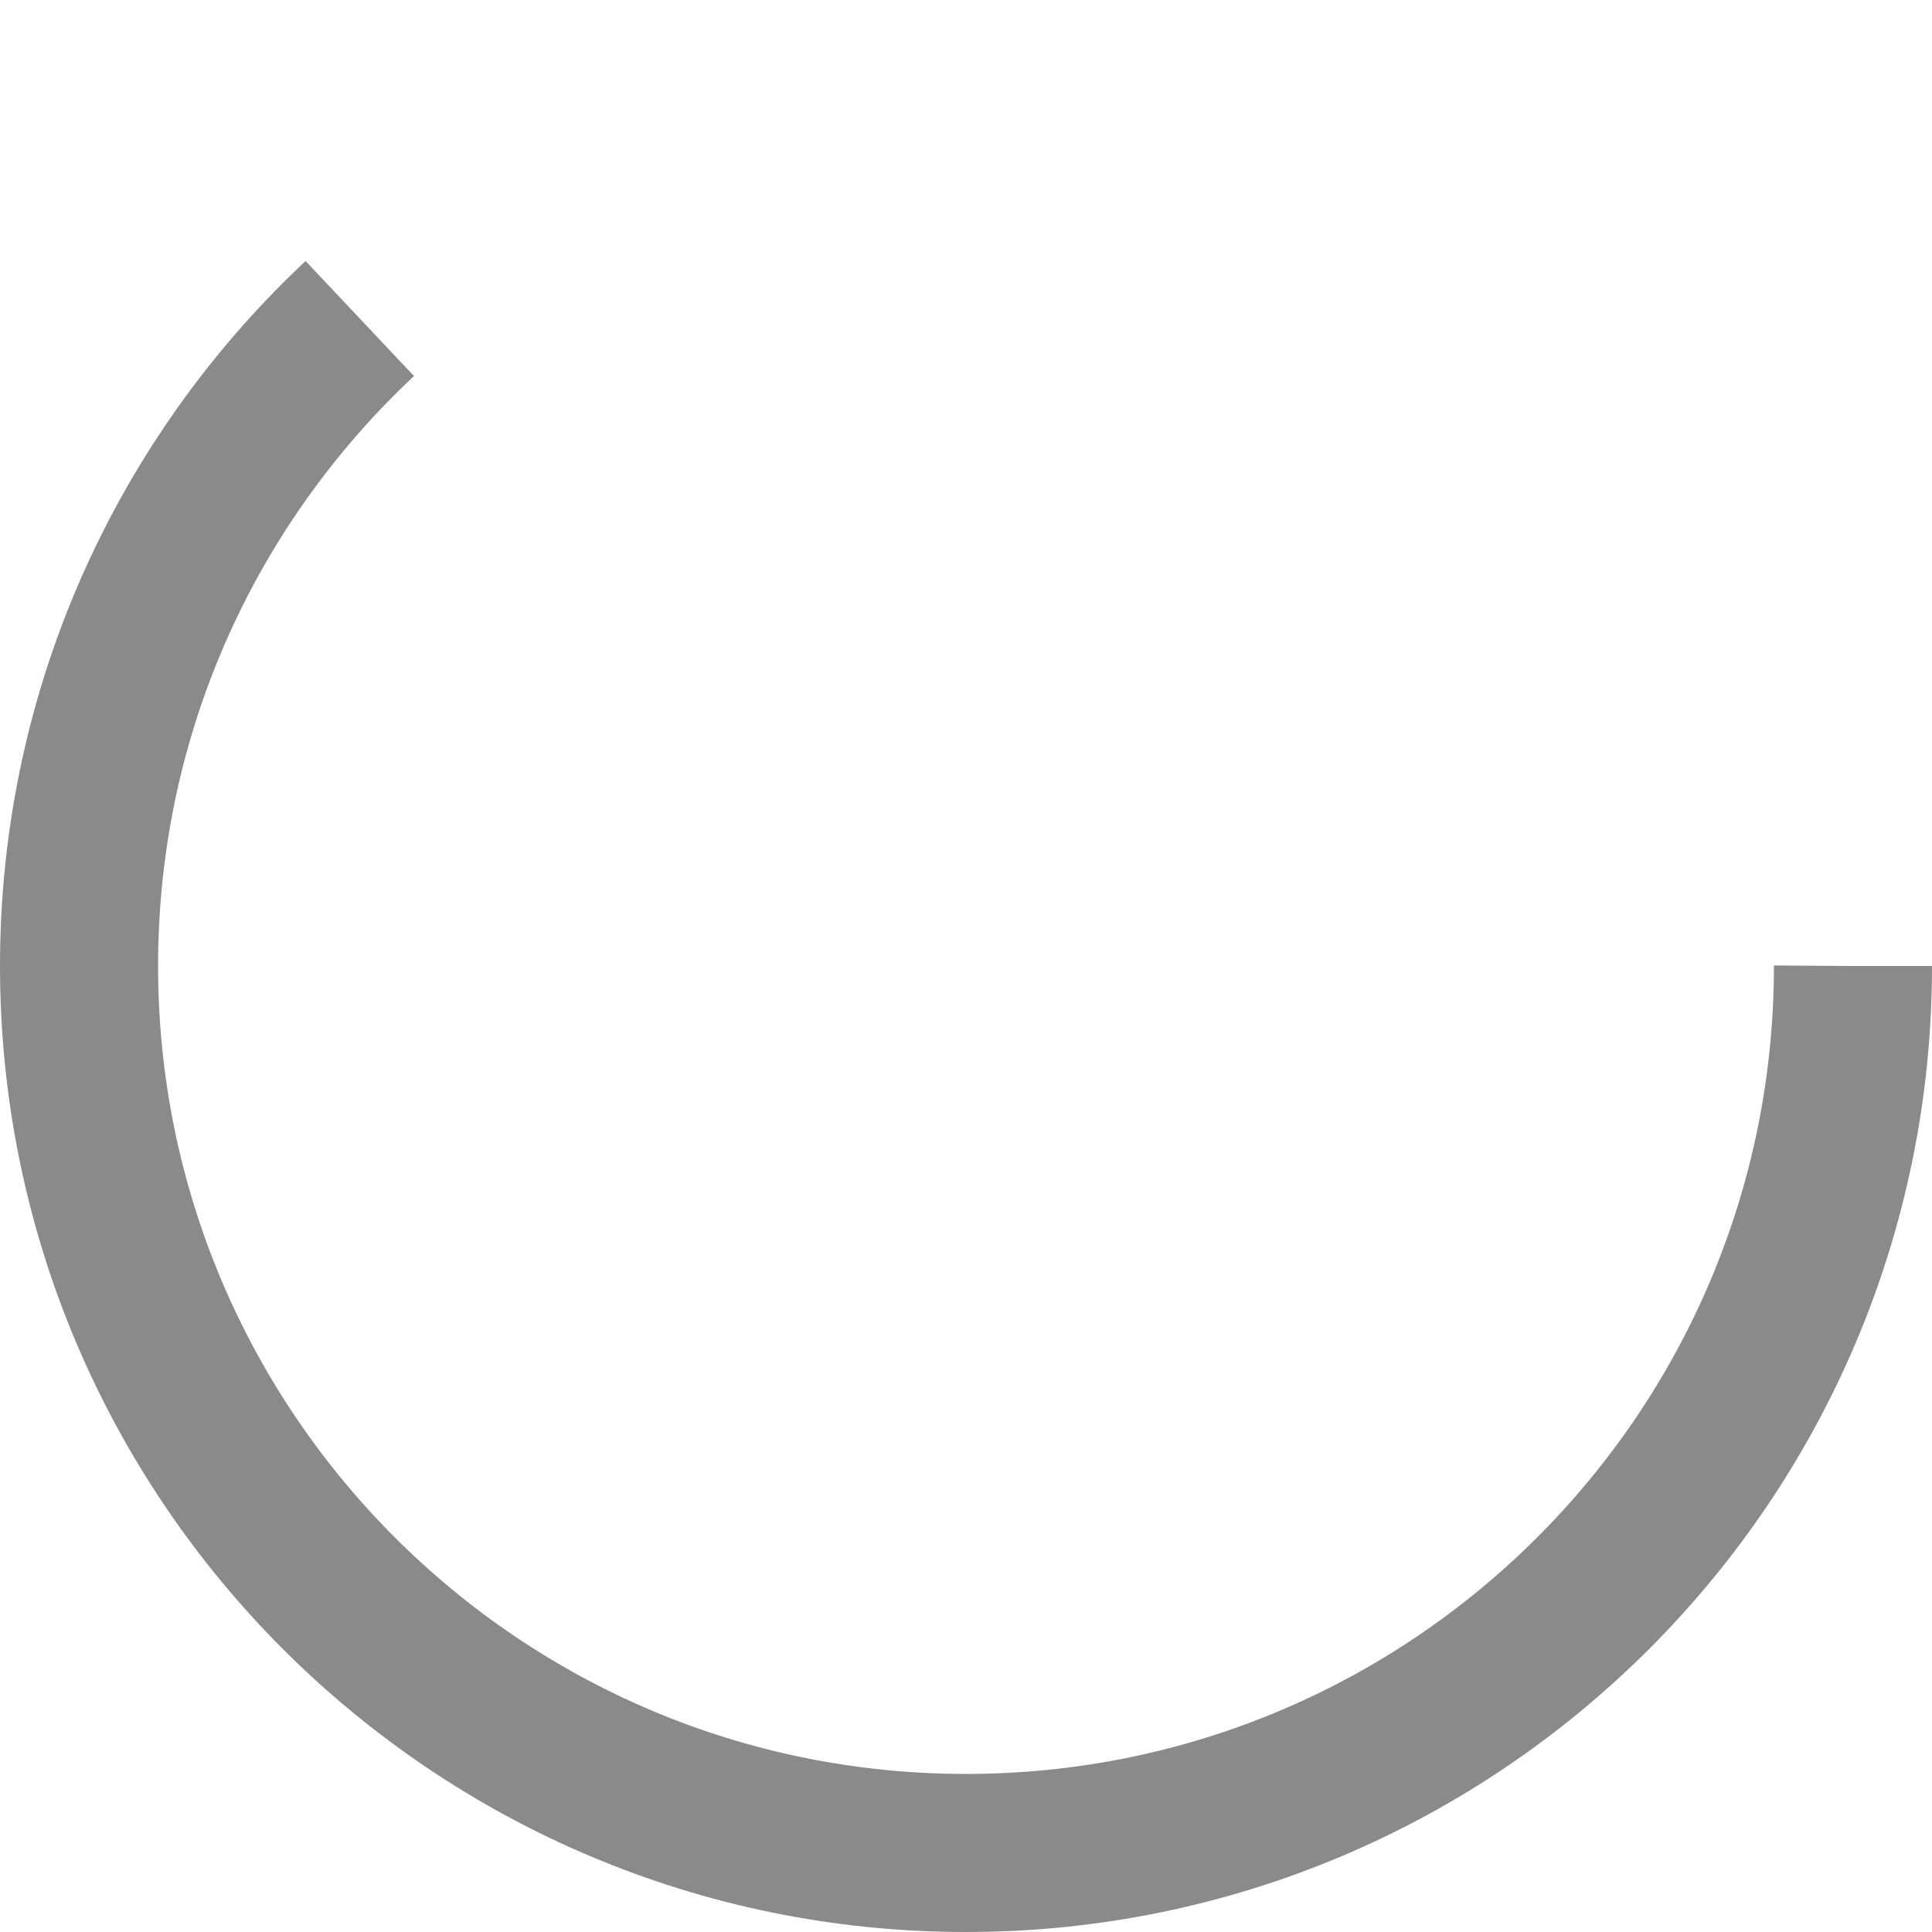
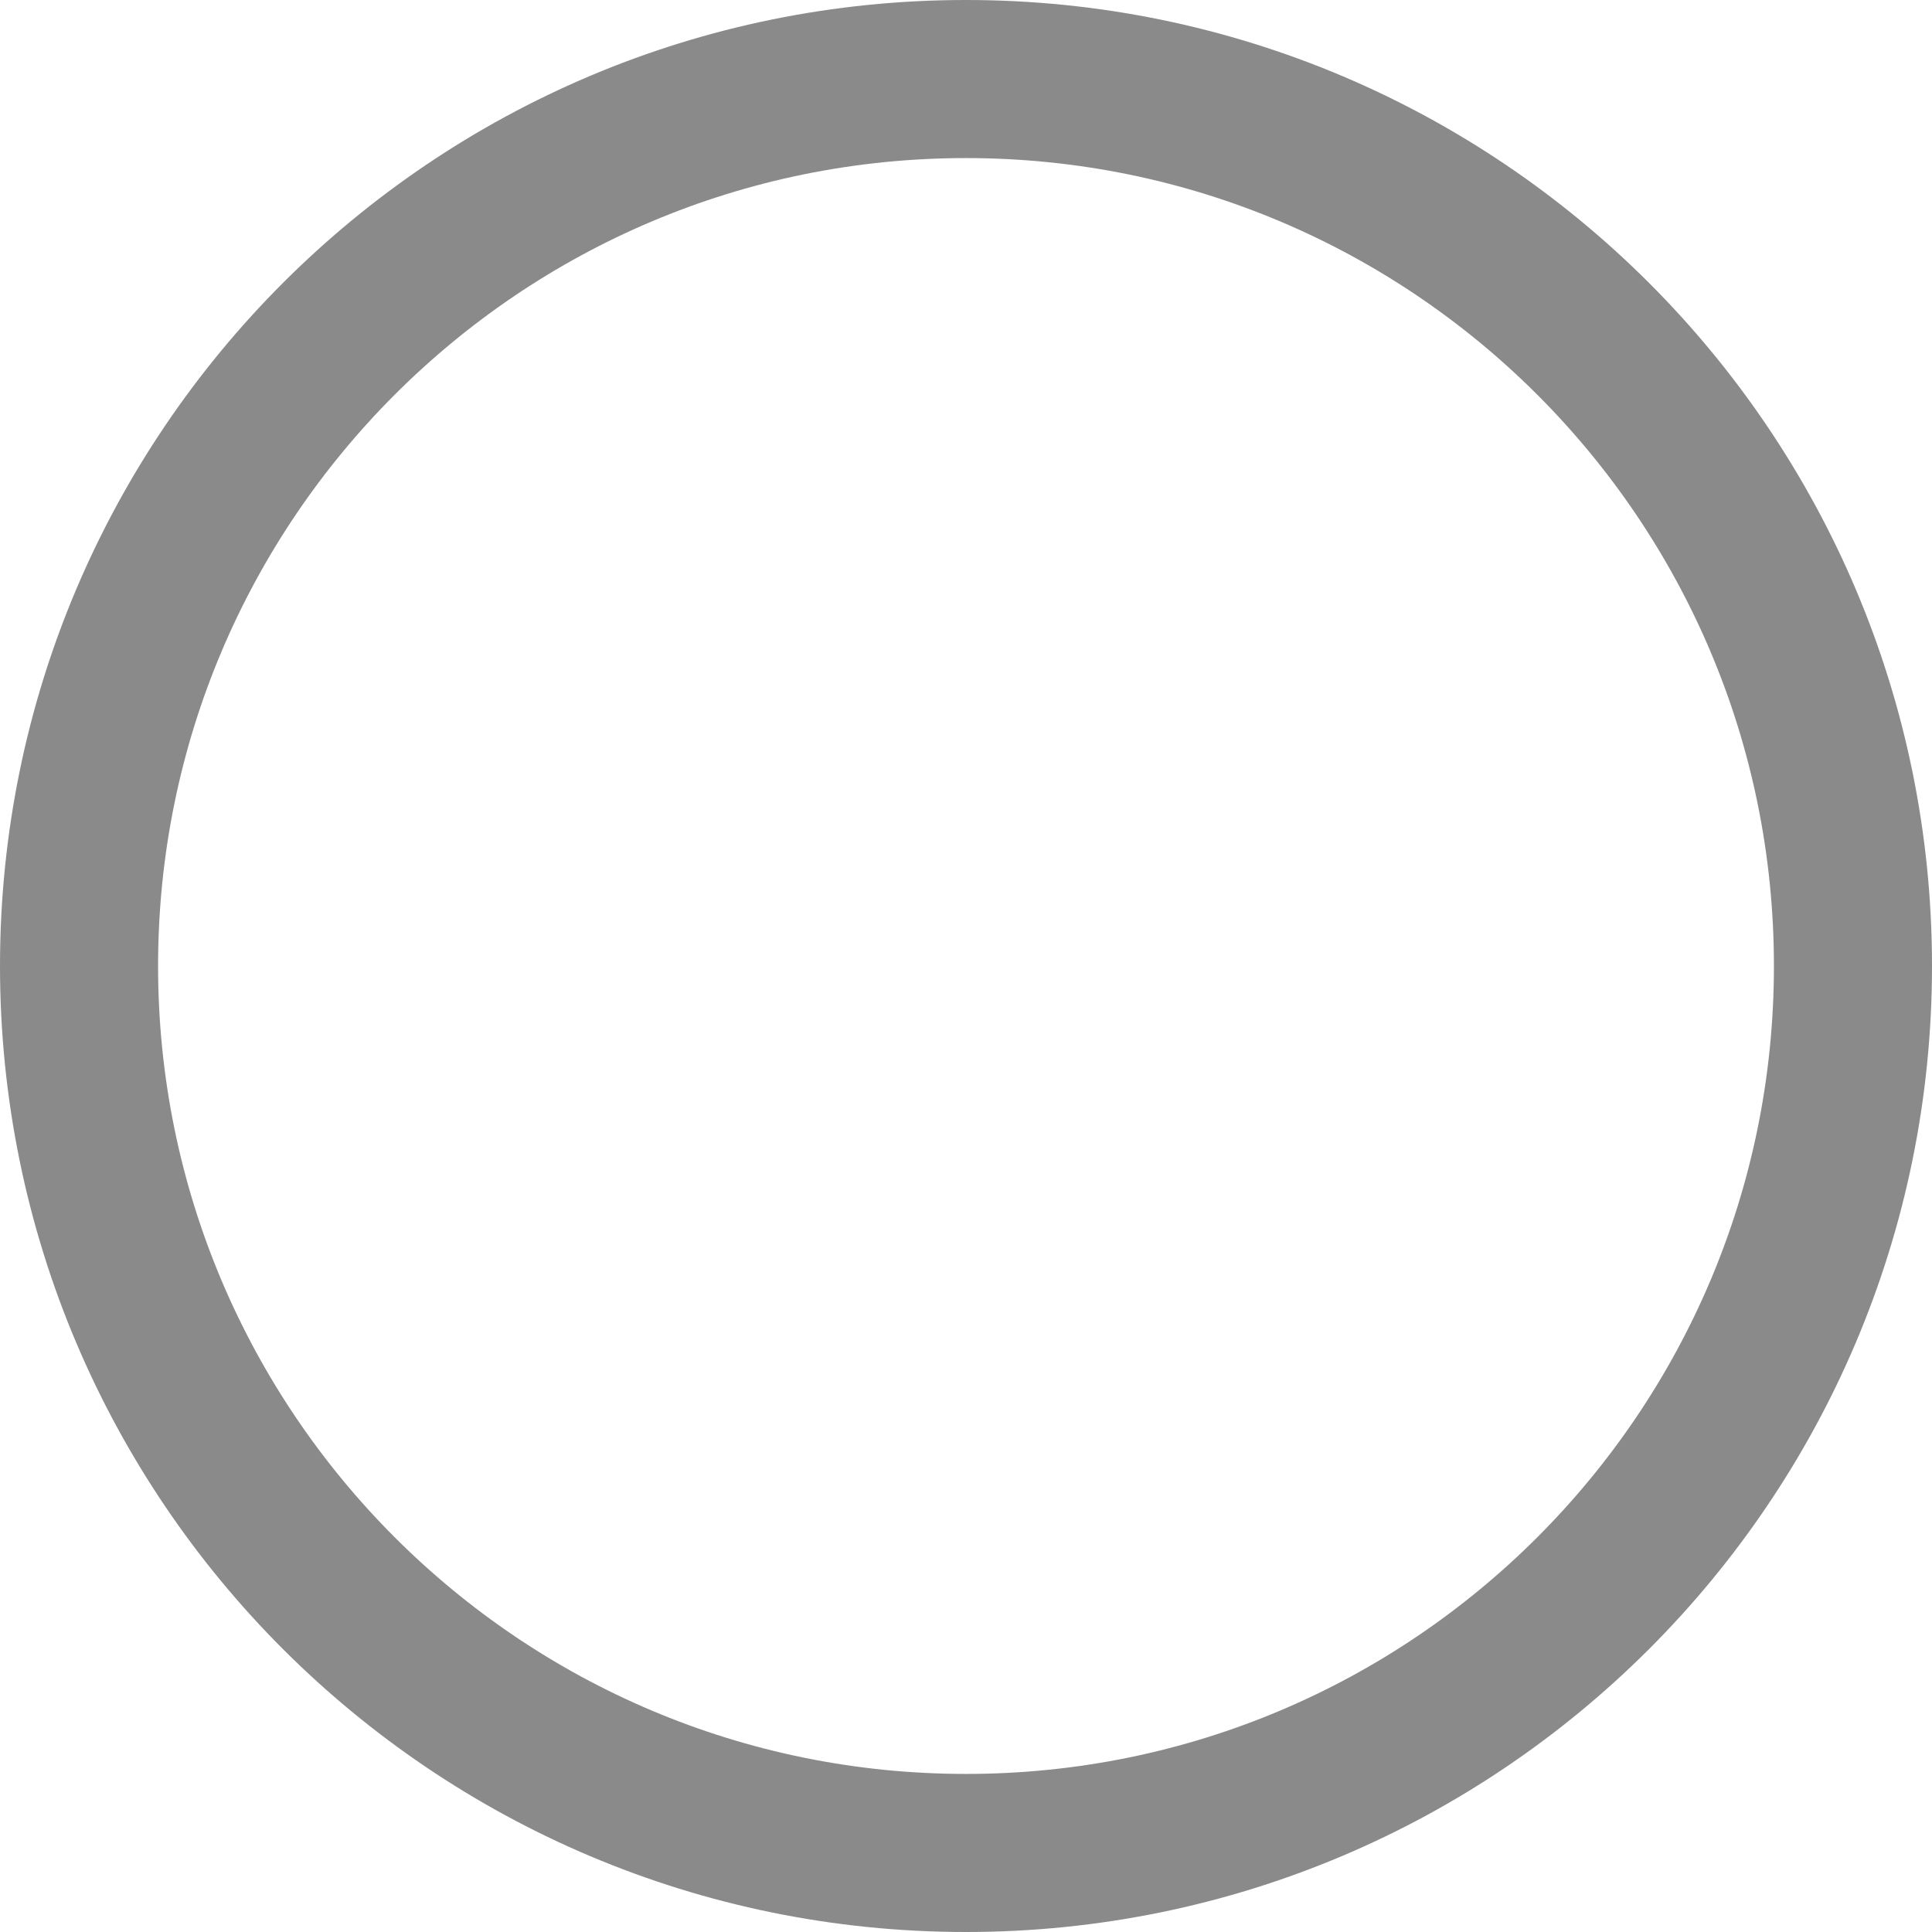
<svg xmlns="http://www.w3.org/2000/svg" t="1571753018173" class="icon-progress" style="display: block;" viewBox="22 22 44 44" version="1.1" p-id="26006" width="32" height="32">
  <defs>
    <style type="text/css">
            .icon-progress {
            }
            .icon-progress .circle {
-                 animation: MuiCircularProgress-keyframes-circular-dash 1.4s ease-in-out infinite;
-                 stroke-dasharray: 80px, 200px;
-                 stroke-dashoffset: 0px
            }
-             @keyframes MuiCircularProgress-keyframes-circular-dash {
+             @keyframes mui-circular-progress-keyframes-circular-dash {
                0% {
                    stroke-dasharray: 1px, 200px;
                    stroke-dashoffset: 0px;
                }
                50% {
                    stroke-dasharray: 100px, 200px;
                    stroke-dashoffset: -15px;
                }
                100% {
                    stroke-dasharray: 100px, 200px;
                    stroke-dashoffset: -125px;
                }
            }
        </style>
  </defs>
  <circle class="circle" cx="44" cy="44" r="20.2" fill="none" stroke-width="3.6" stroke="#8a8a8a" />
</svg>
